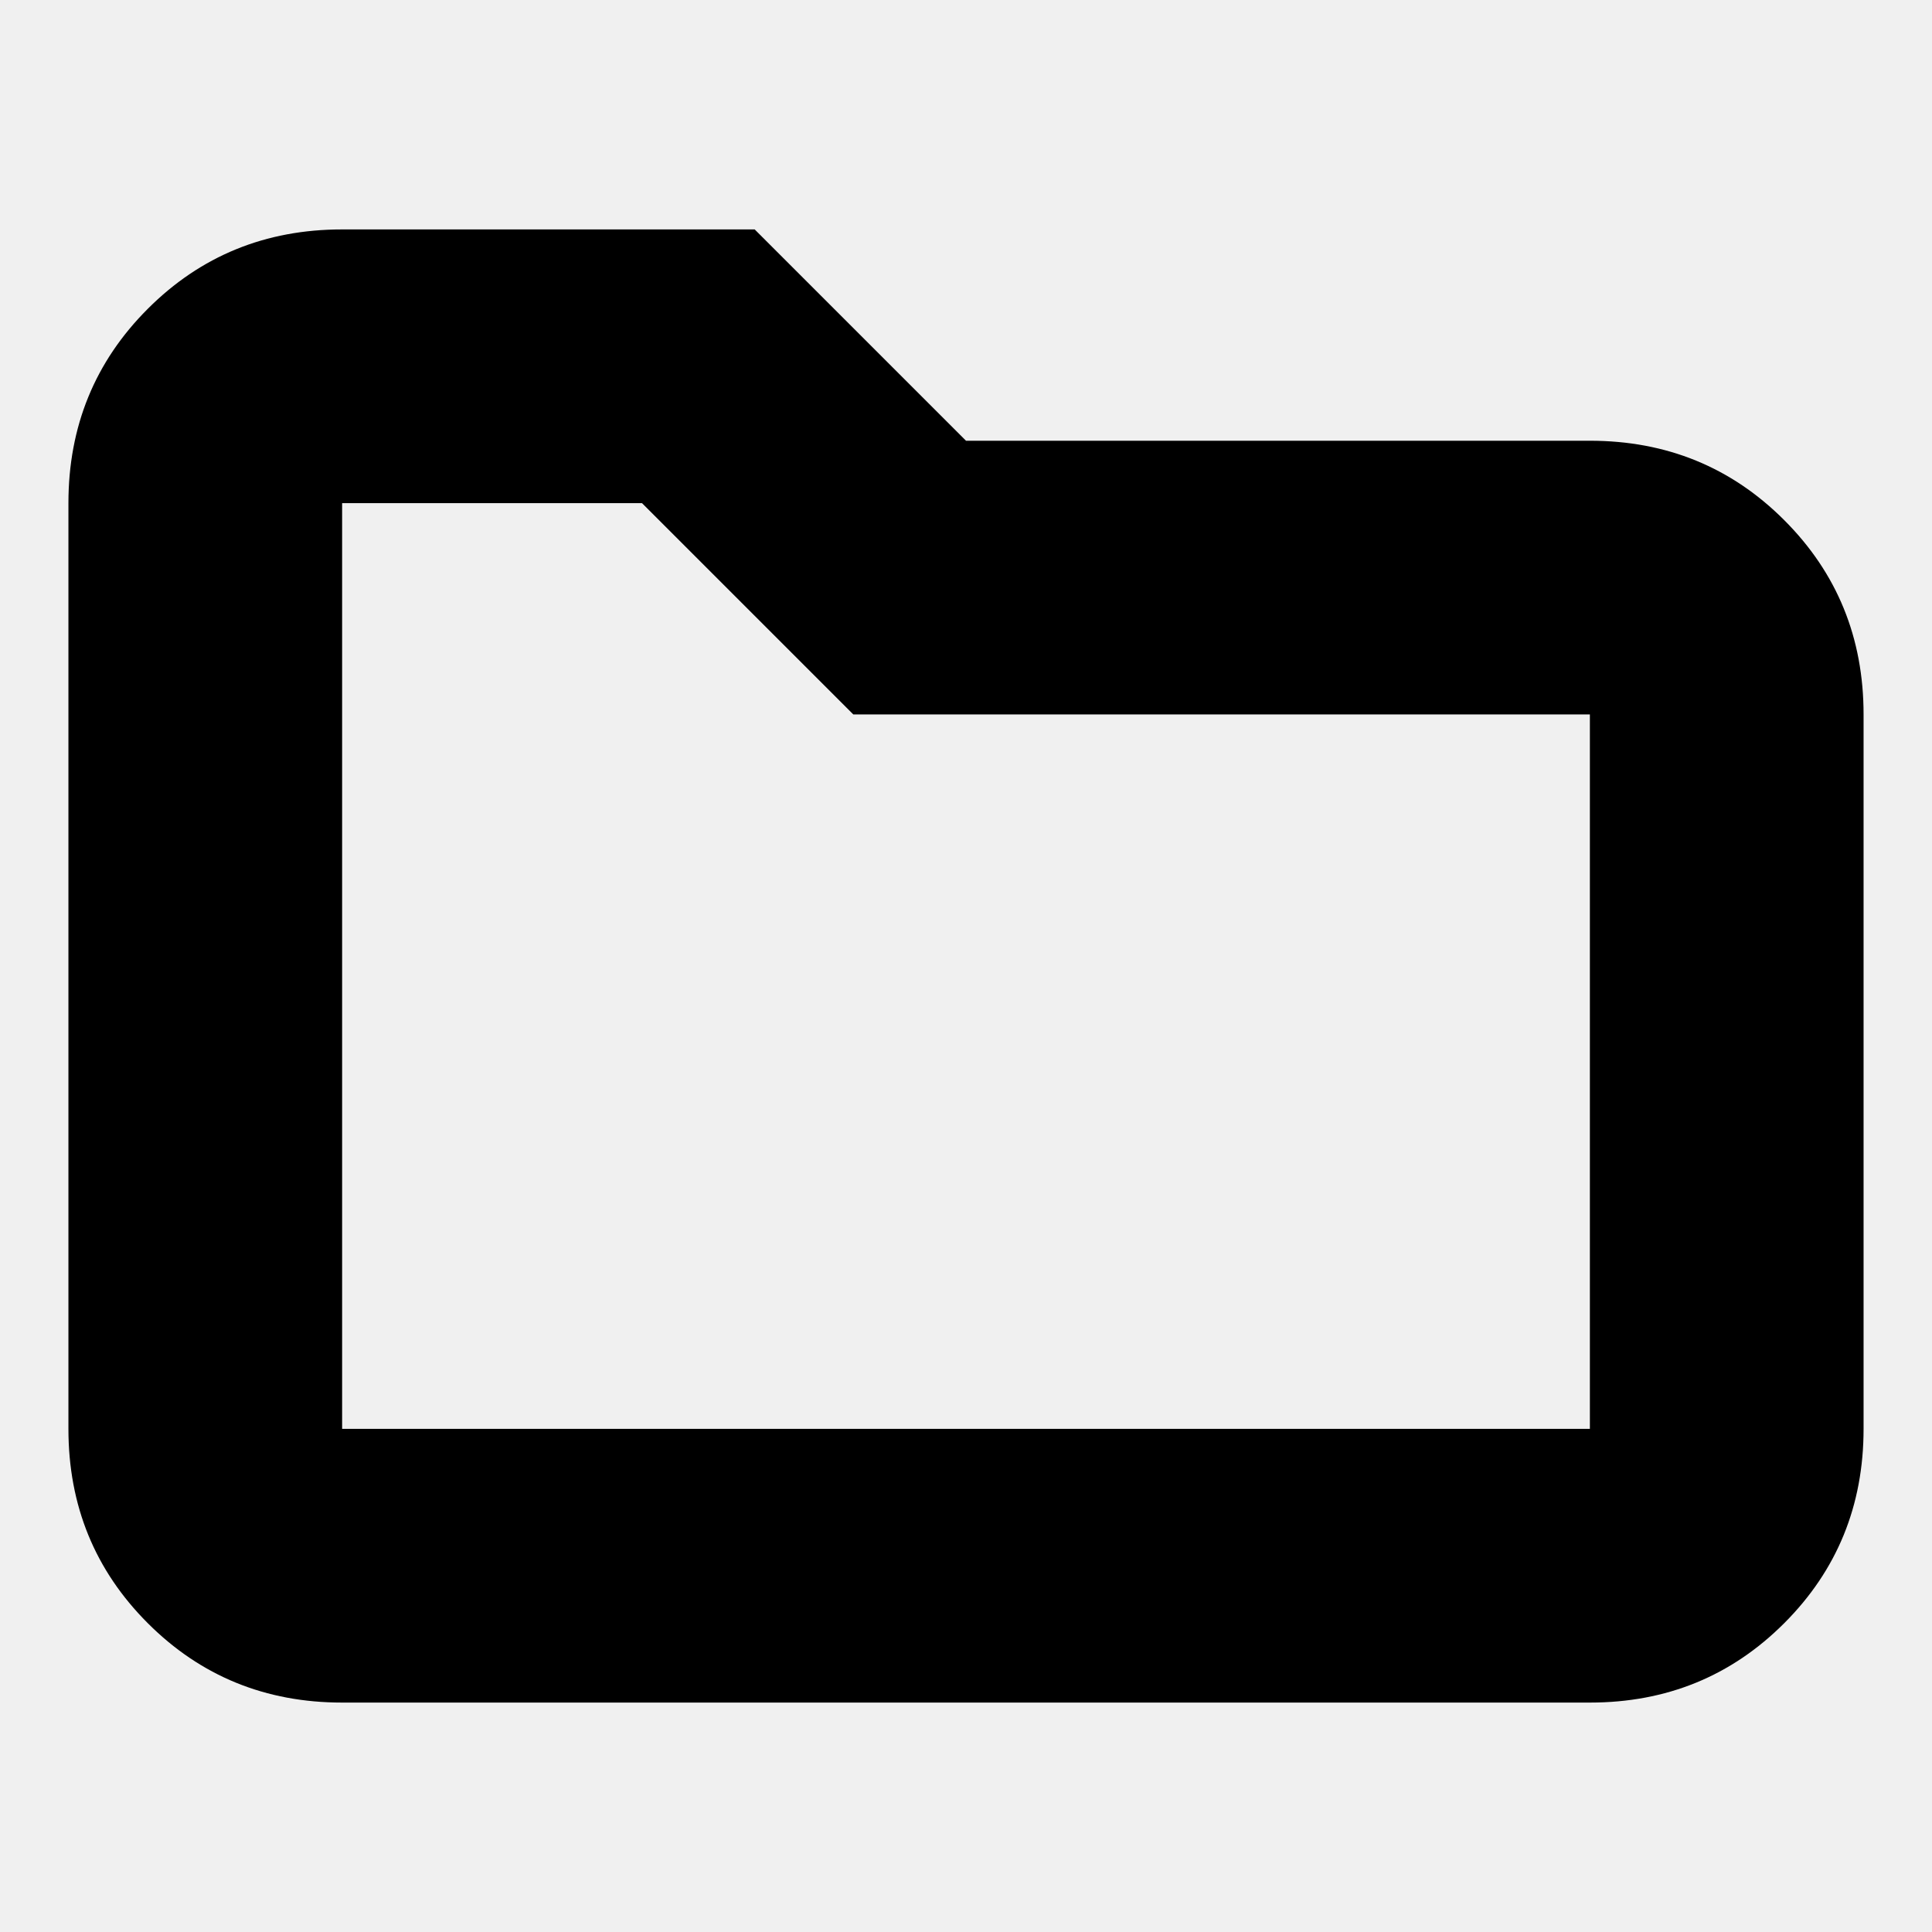
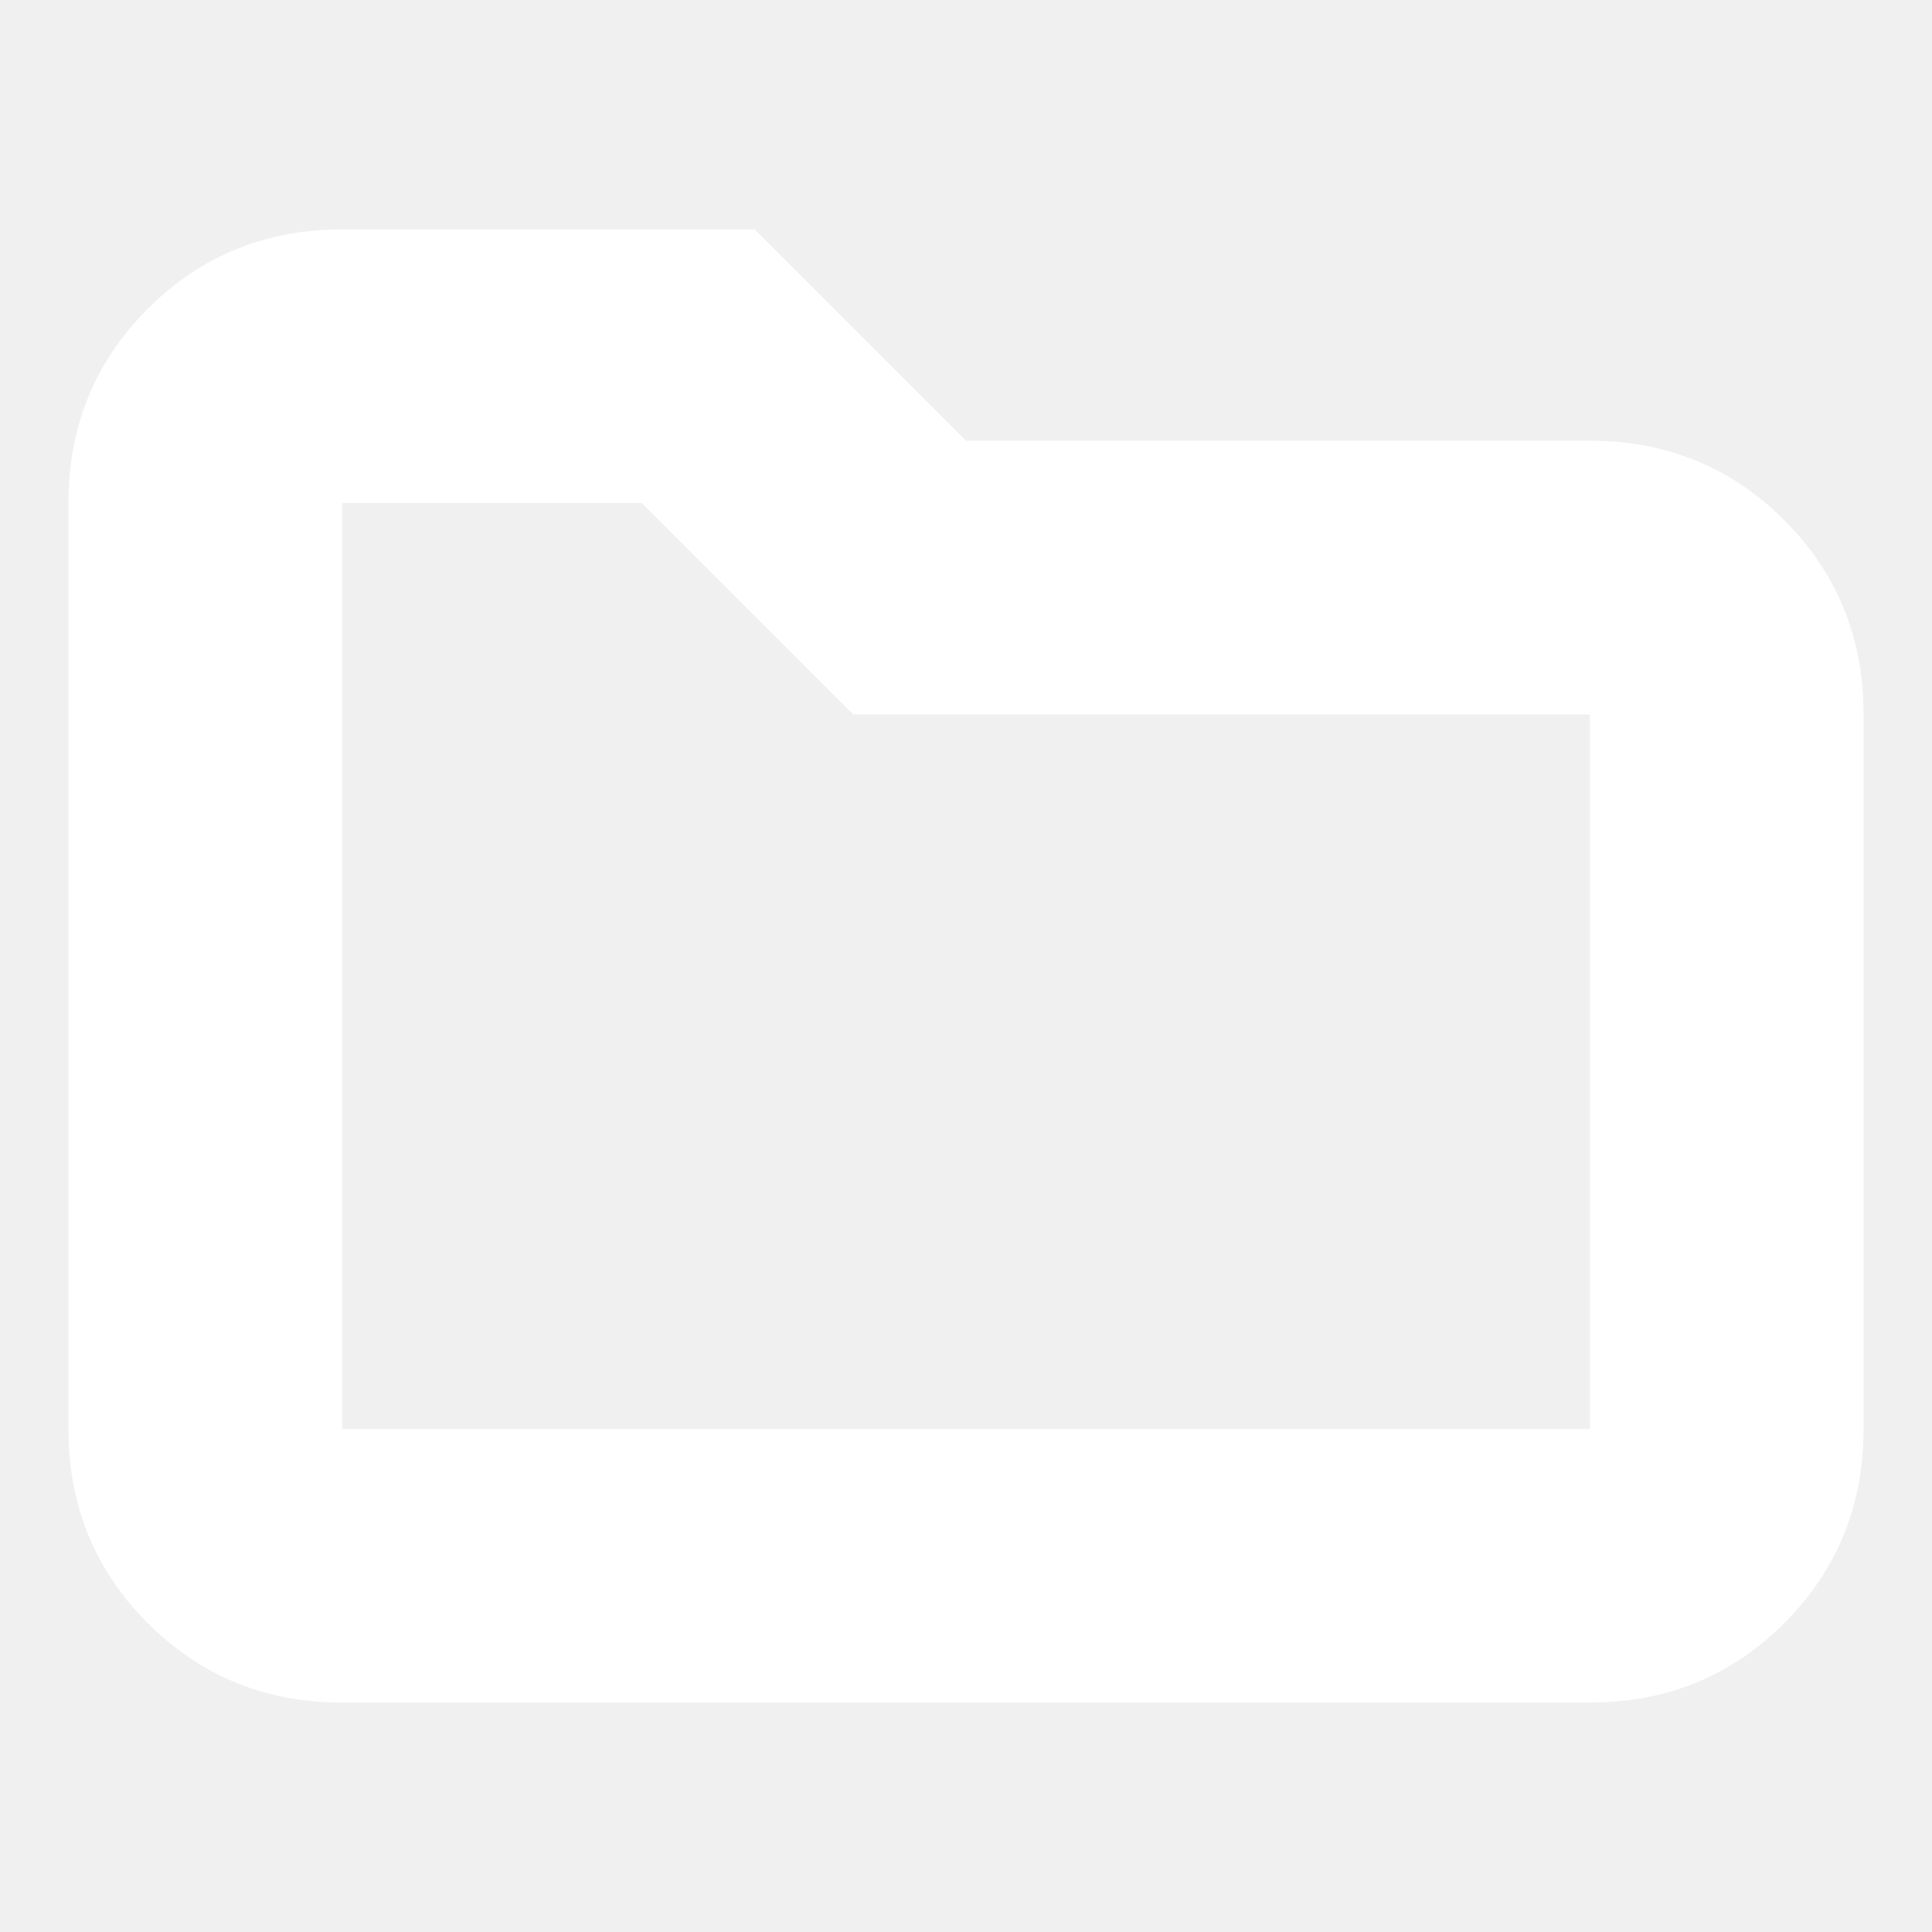
- <svg xmlns="http://www.w3.org/2000/svg" height="24px" viewBox="0 -960 960 960" width="24px" fill="#000000">
+ <svg xmlns="http://www.w3.org/2000/svg" height="24px" viewBox="0 -960 960 960" width="24px" fill="#FFFFFF">
  <path d="M170-114q-57.12 0-96.56-39.44Q34-192.88 34-250v-460q0-57.13 39.44-96.56Q112.88-846 170-846h205l105 105h310q57.13 0 96.56 39.44Q926-662.13 926-605v355q0 57.12-39.44 96.56Q847.13-114 790-114H170Zm0-136h620v-355H424L319-710H170v460Zm0 0v-460 460Z" />
</svg>
